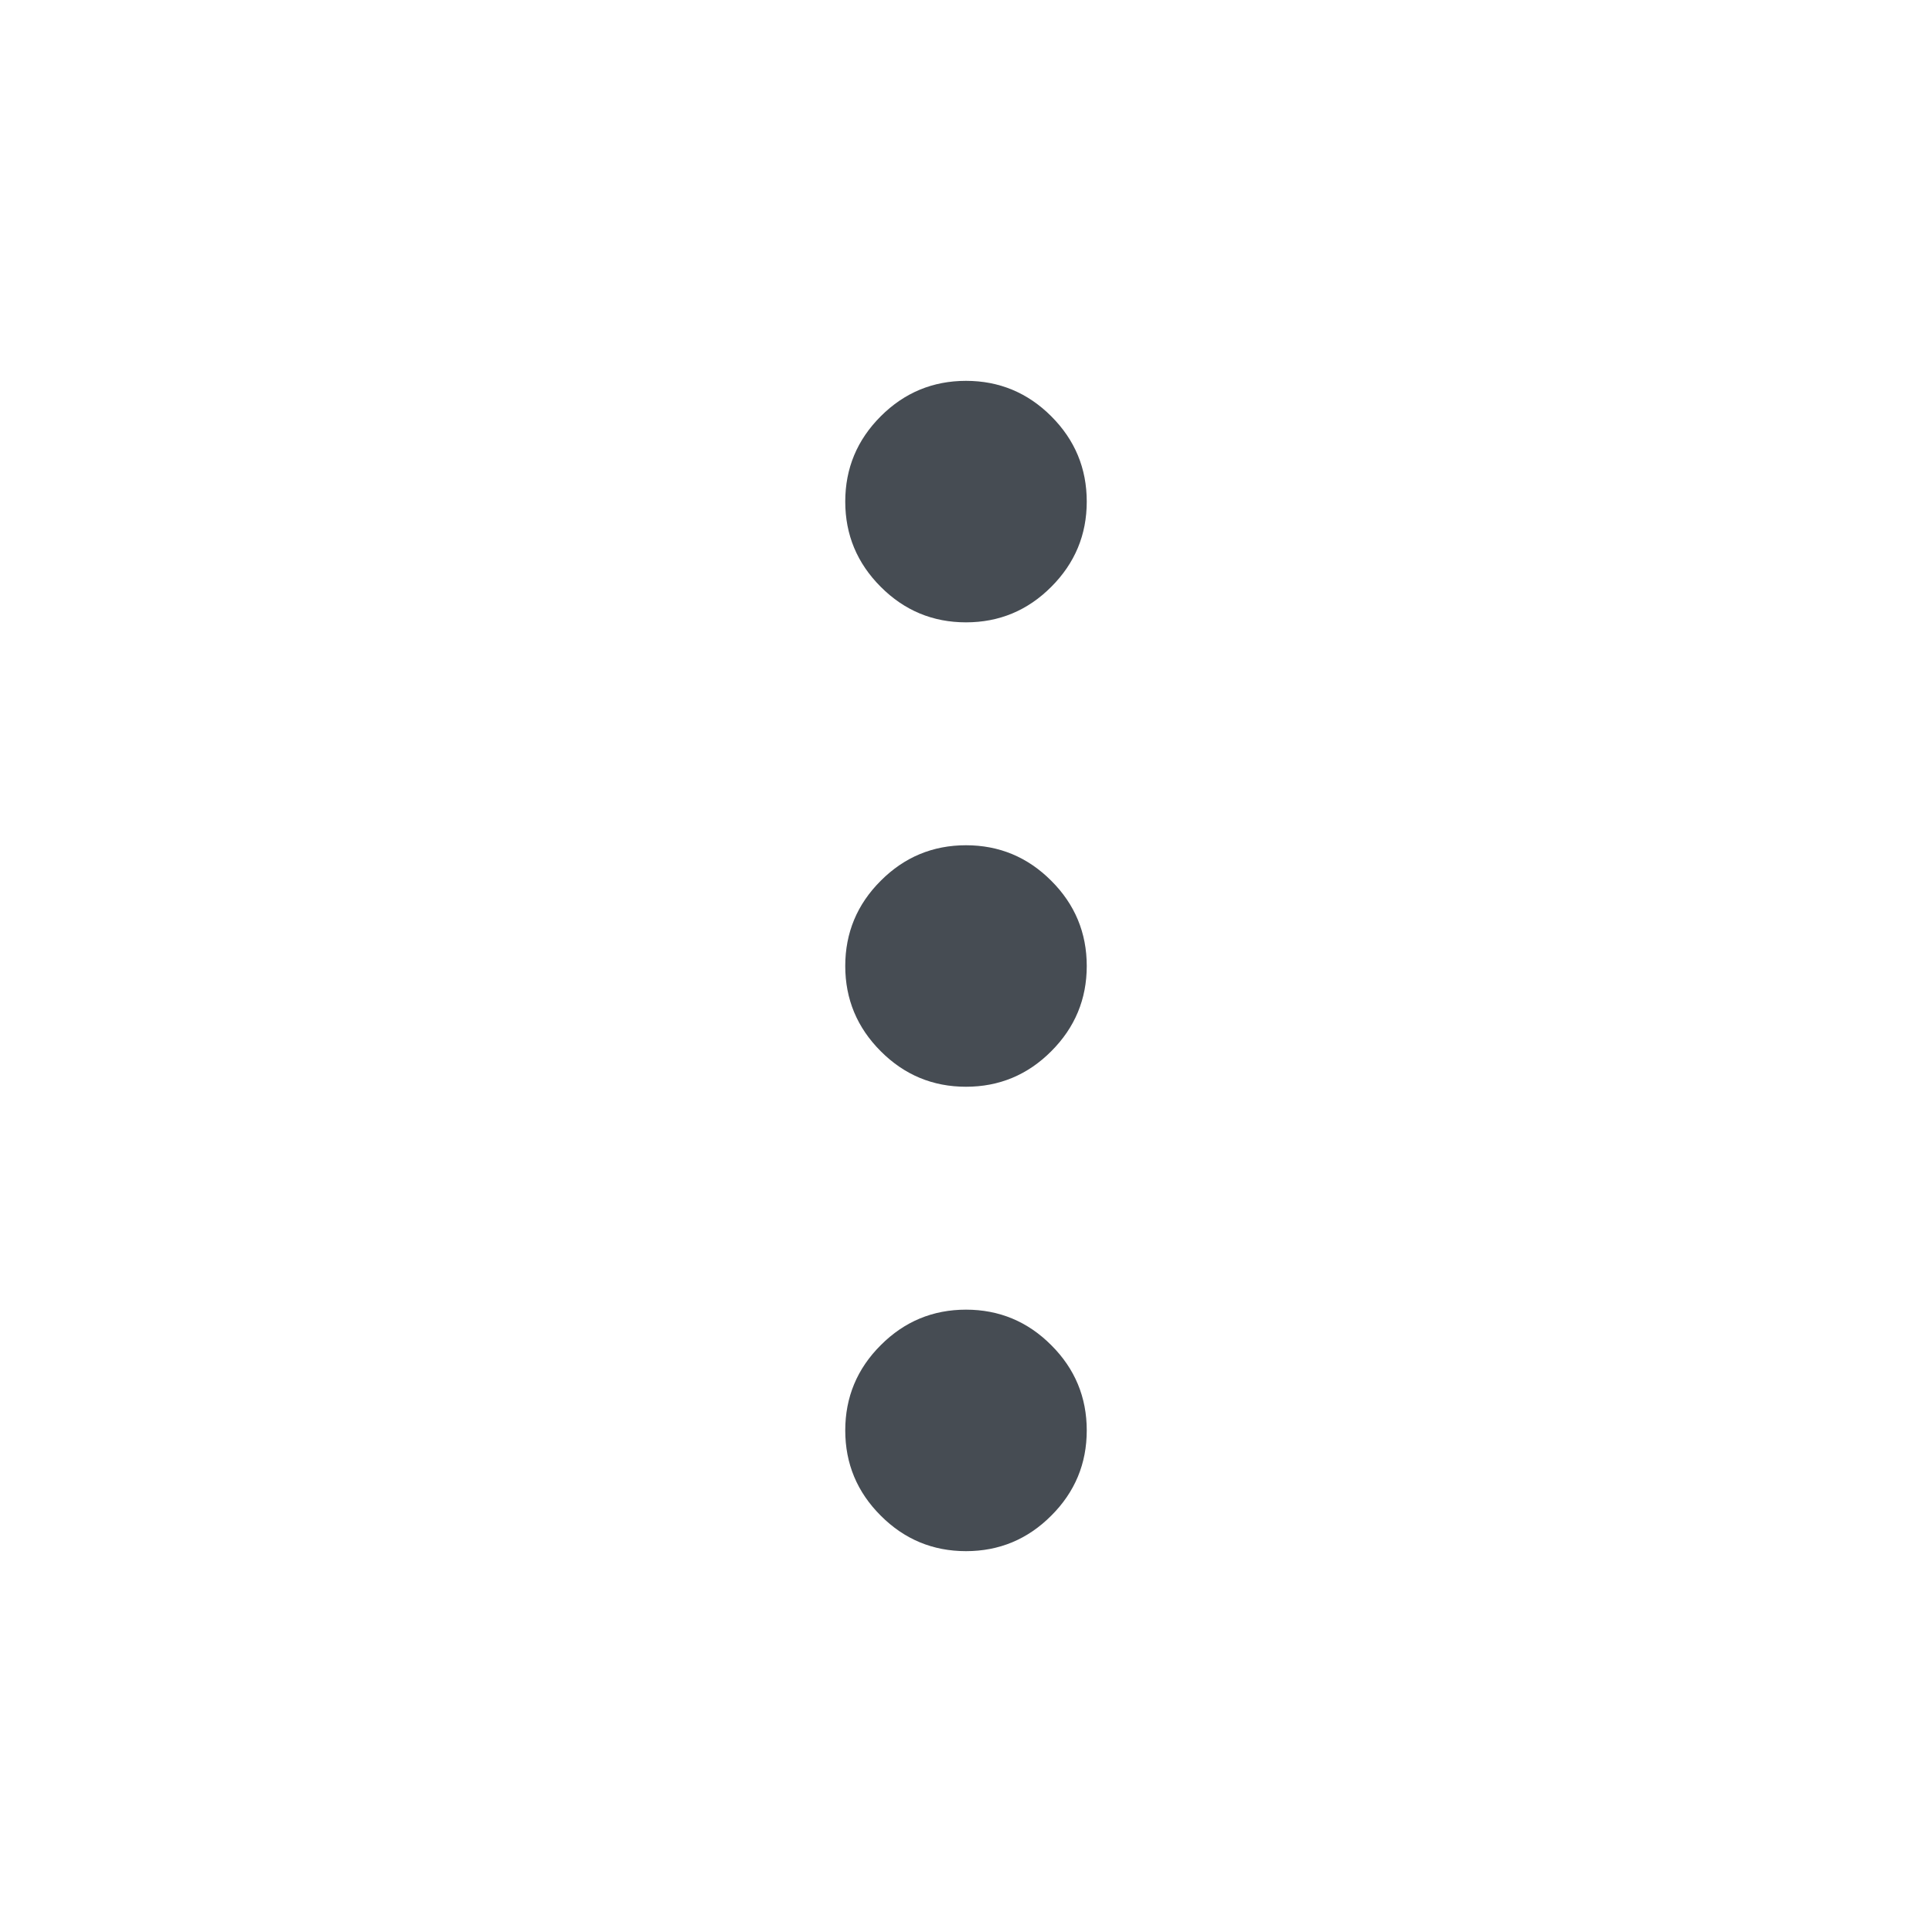
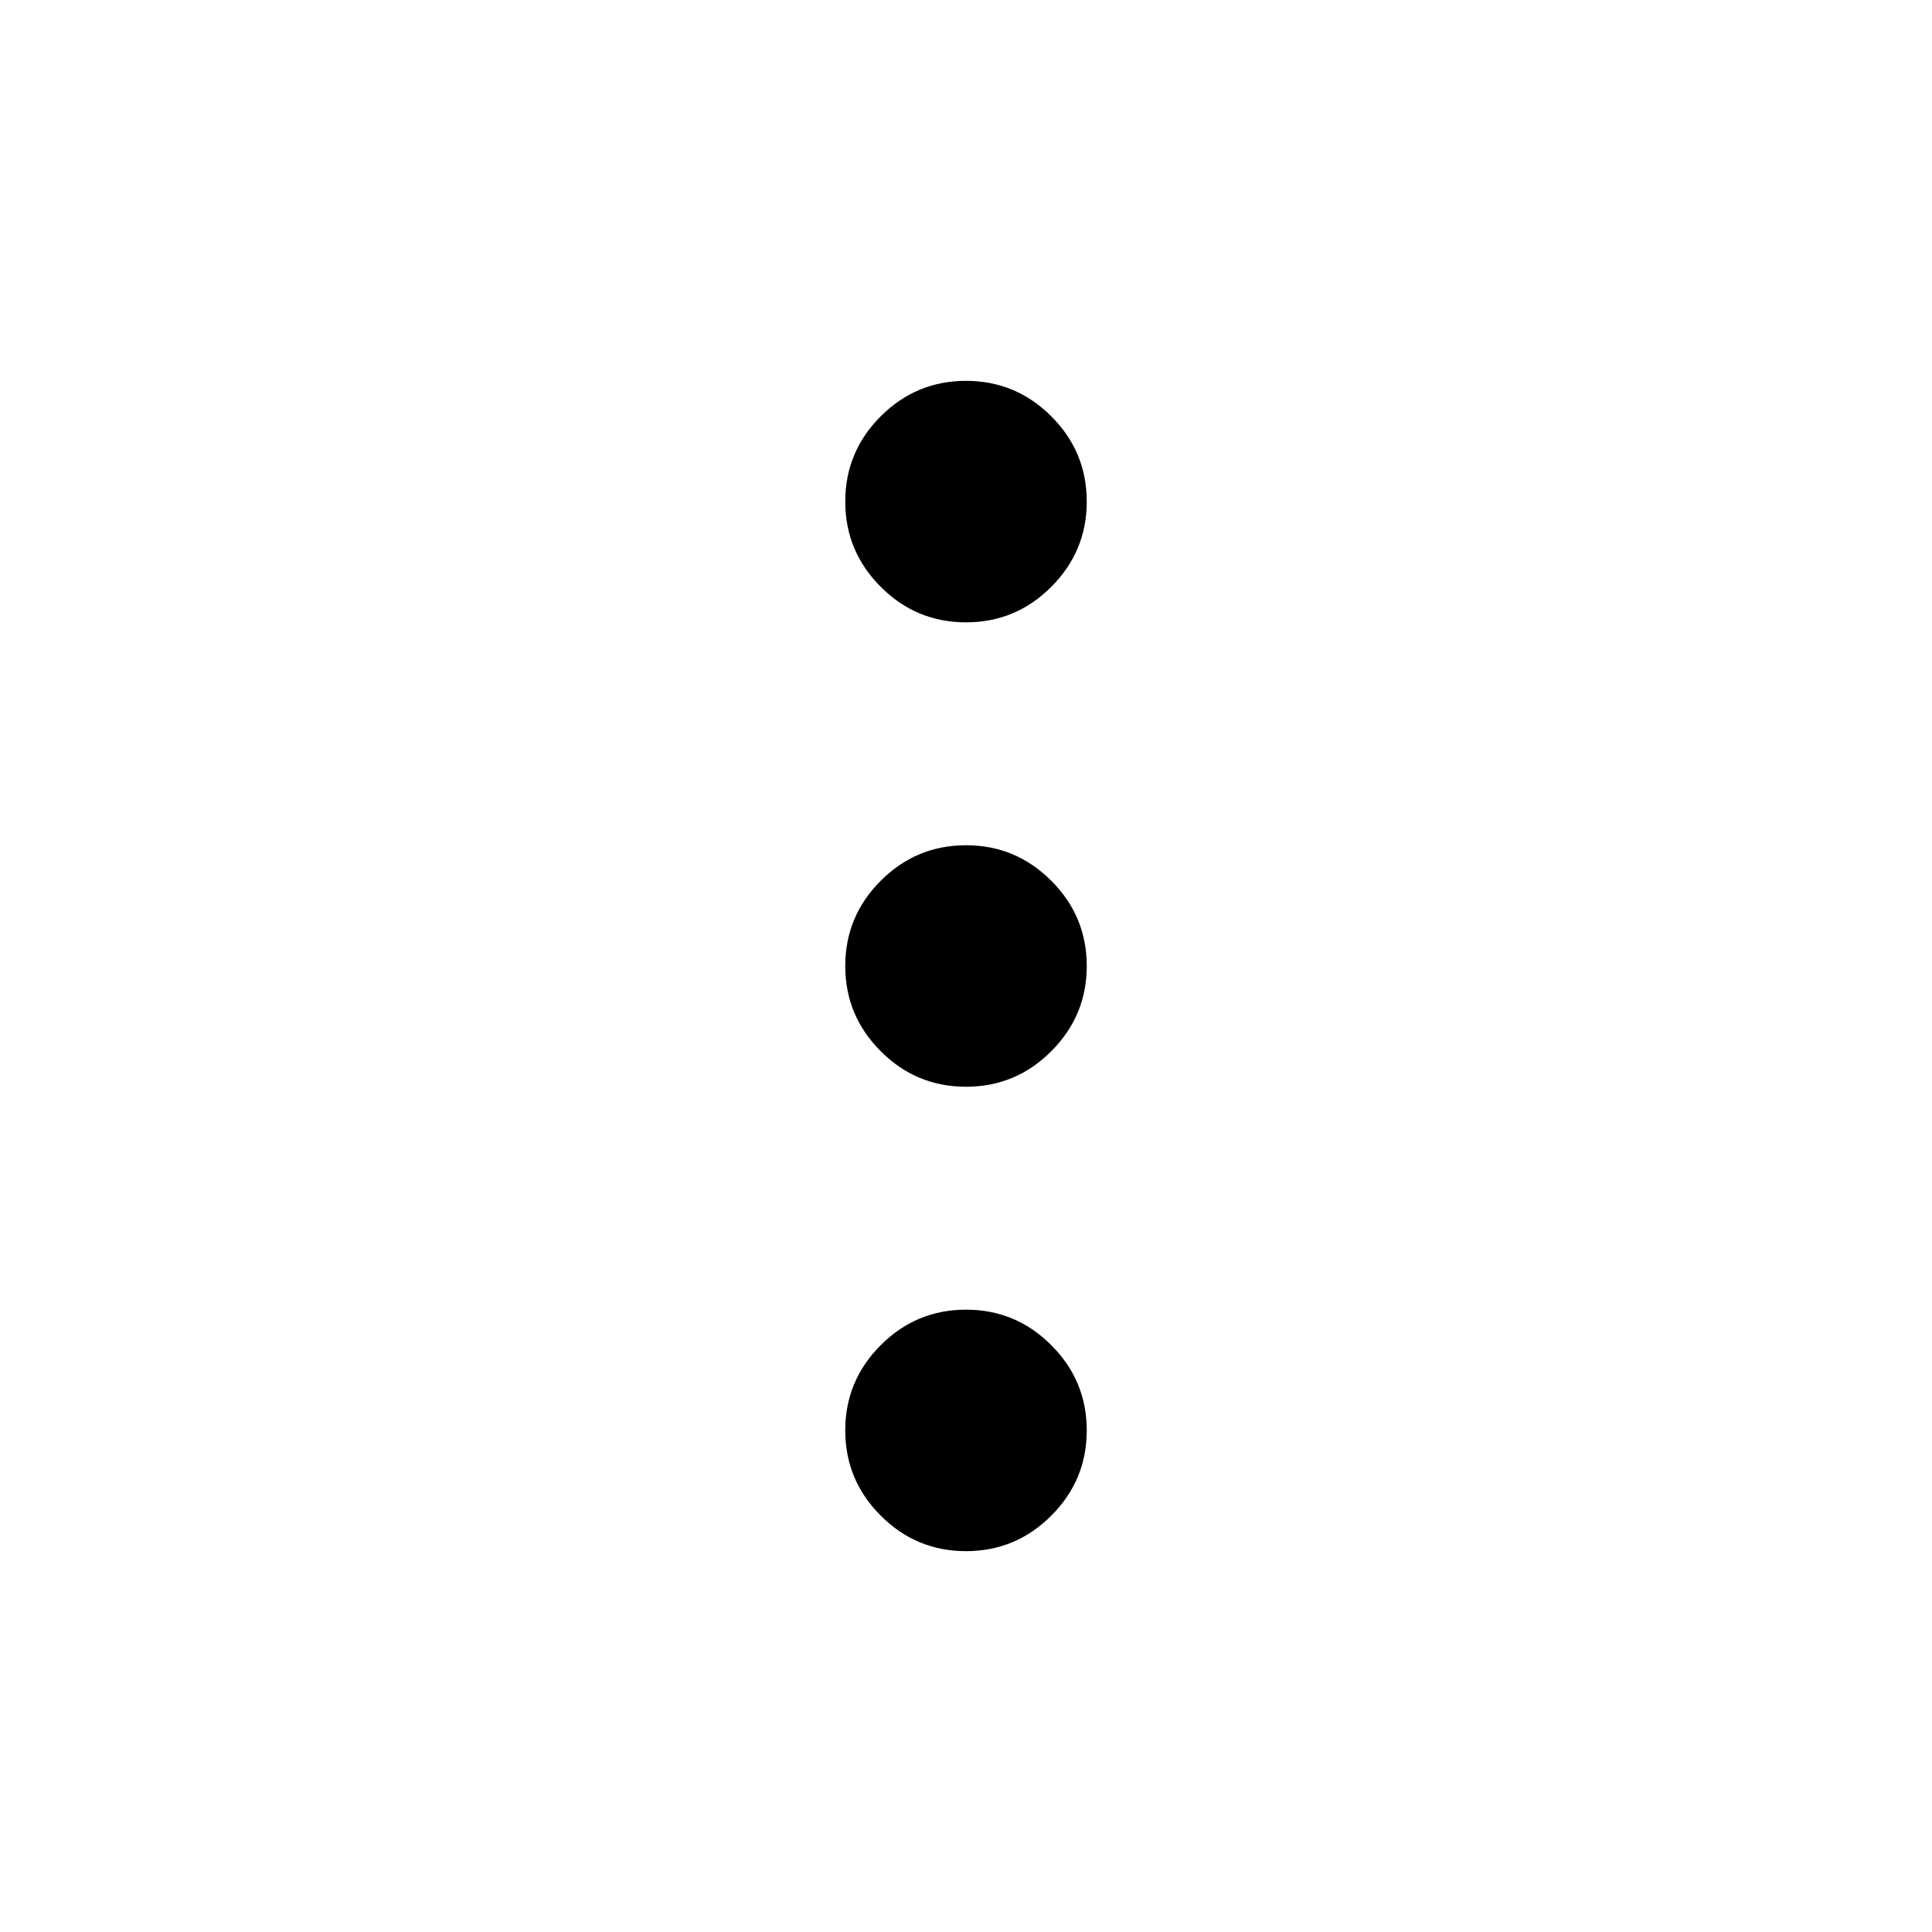
- <svg xmlns="http://www.w3.org/2000/svg" width="24" height="24" viewBox="0 0 24 24" fill="none">
+ <svg xmlns="http://www.w3.org/2000/svg" viewBox="0 0 24 24" fill="none">
  <mask id="mask0_81_1029" style="mask-type:alpha" maskUnits="userSpaceOnUse" x="0" y="0" width="24" height="24">
    <rect width="24" height="24" fill="#D9D9D9" />
  </mask>
  <g mask="url(#mask0_81_1029)">
-     <path d="M12 19.269C11.588 19.269 11.234 19.122 10.941 18.828C10.647 18.535 10.5 18.182 10.5 17.769C10.5 17.357 10.647 17.003 10.941 16.71C11.234 16.416 11.588 16.269 12 16.269C12.412 16.269 12.766 16.416 13.059 16.71C13.353 17.003 13.5 17.357 13.5 17.769C13.5 18.182 13.353 18.535 13.059 18.828C12.766 19.122 12.412 19.269 12 19.269ZM12 13.5C11.588 13.5 11.234 13.353 10.941 13.059C10.647 12.765 10.5 12.412 10.5 12C10.5 11.588 10.647 11.234 10.941 10.941C11.234 10.647 11.588 10.5 12 10.5C12.412 10.5 12.766 10.647 13.059 10.941C13.353 11.234 13.5 11.588 13.5 12C13.5 12.412 13.353 12.765 13.059 13.059C12.766 13.353 12.412 13.5 12 13.5ZM12 7.731C11.588 7.731 11.234 7.584 10.941 7.29C10.647 6.996 10.5 6.643 10.5 6.231C10.5 5.818 10.647 5.465 10.941 5.171C11.234 4.878 11.588 4.731 12 4.731C12.412 4.731 12.766 4.878 13.059 5.171C13.353 5.465 13.5 5.818 13.5 6.231C13.5 6.643 13.353 6.996 13.059 7.29C12.766 7.584 12.412 7.731 12 7.731Z" fill="#464C53" />
+     <path d="M12 19.269C11.588 19.269 11.234 19.122 10.941 18.828C10.647 18.535 10.5 18.182 10.5 17.769C10.5 17.357 10.647 17.003 10.941 16.71C11.234 16.416 11.588 16.269 12 16.269C12.412 16.269 12.766 16.416 13.059 16.71C13.353 17.003 13.5 17.357 13.5 17.769C13.5 18.182 13.353 18.535 13.059 18.828C12.766 19.122 12.412 19.269 12 19.269ZM12 13.5C11.588 13.5 11.234 13.353 10.941 13.059C10.647 12.765 10.5 12.412 10.5 12C10.5 11.588 10.647 11.234 10.941 10.941C11.234 10.647 11.588 10.5 12 10.5C12.412 10.5 12.766 10.647 13.059 10.941C13.353 11.234 13.5 11.588 13.5 12C13.5 12.412 13.353 12.765 13.059 13.059C12.766 13.353 12.412 13.5 12 13.5ZM12 7.731C11.588 7.731 11.234 7.584 10.941 7.29C10.647 6.996 10.5 6.643 10.5 6.231C10.5 5.818 10.647 5.465 10.941 5.171C11.234 4.878 11.588 4.731 12 4.731C12.412 4.731 12.766 4.878 13.059 5.171C13.353 5.465 13.5 5.818 13.5 6.231C13.5 6.643 13.353 6.996 13.059 7.29C12.766 7.584 12.412 7.731 12 7.731Z" fill="currentColor" />
  </g>
</svg>
